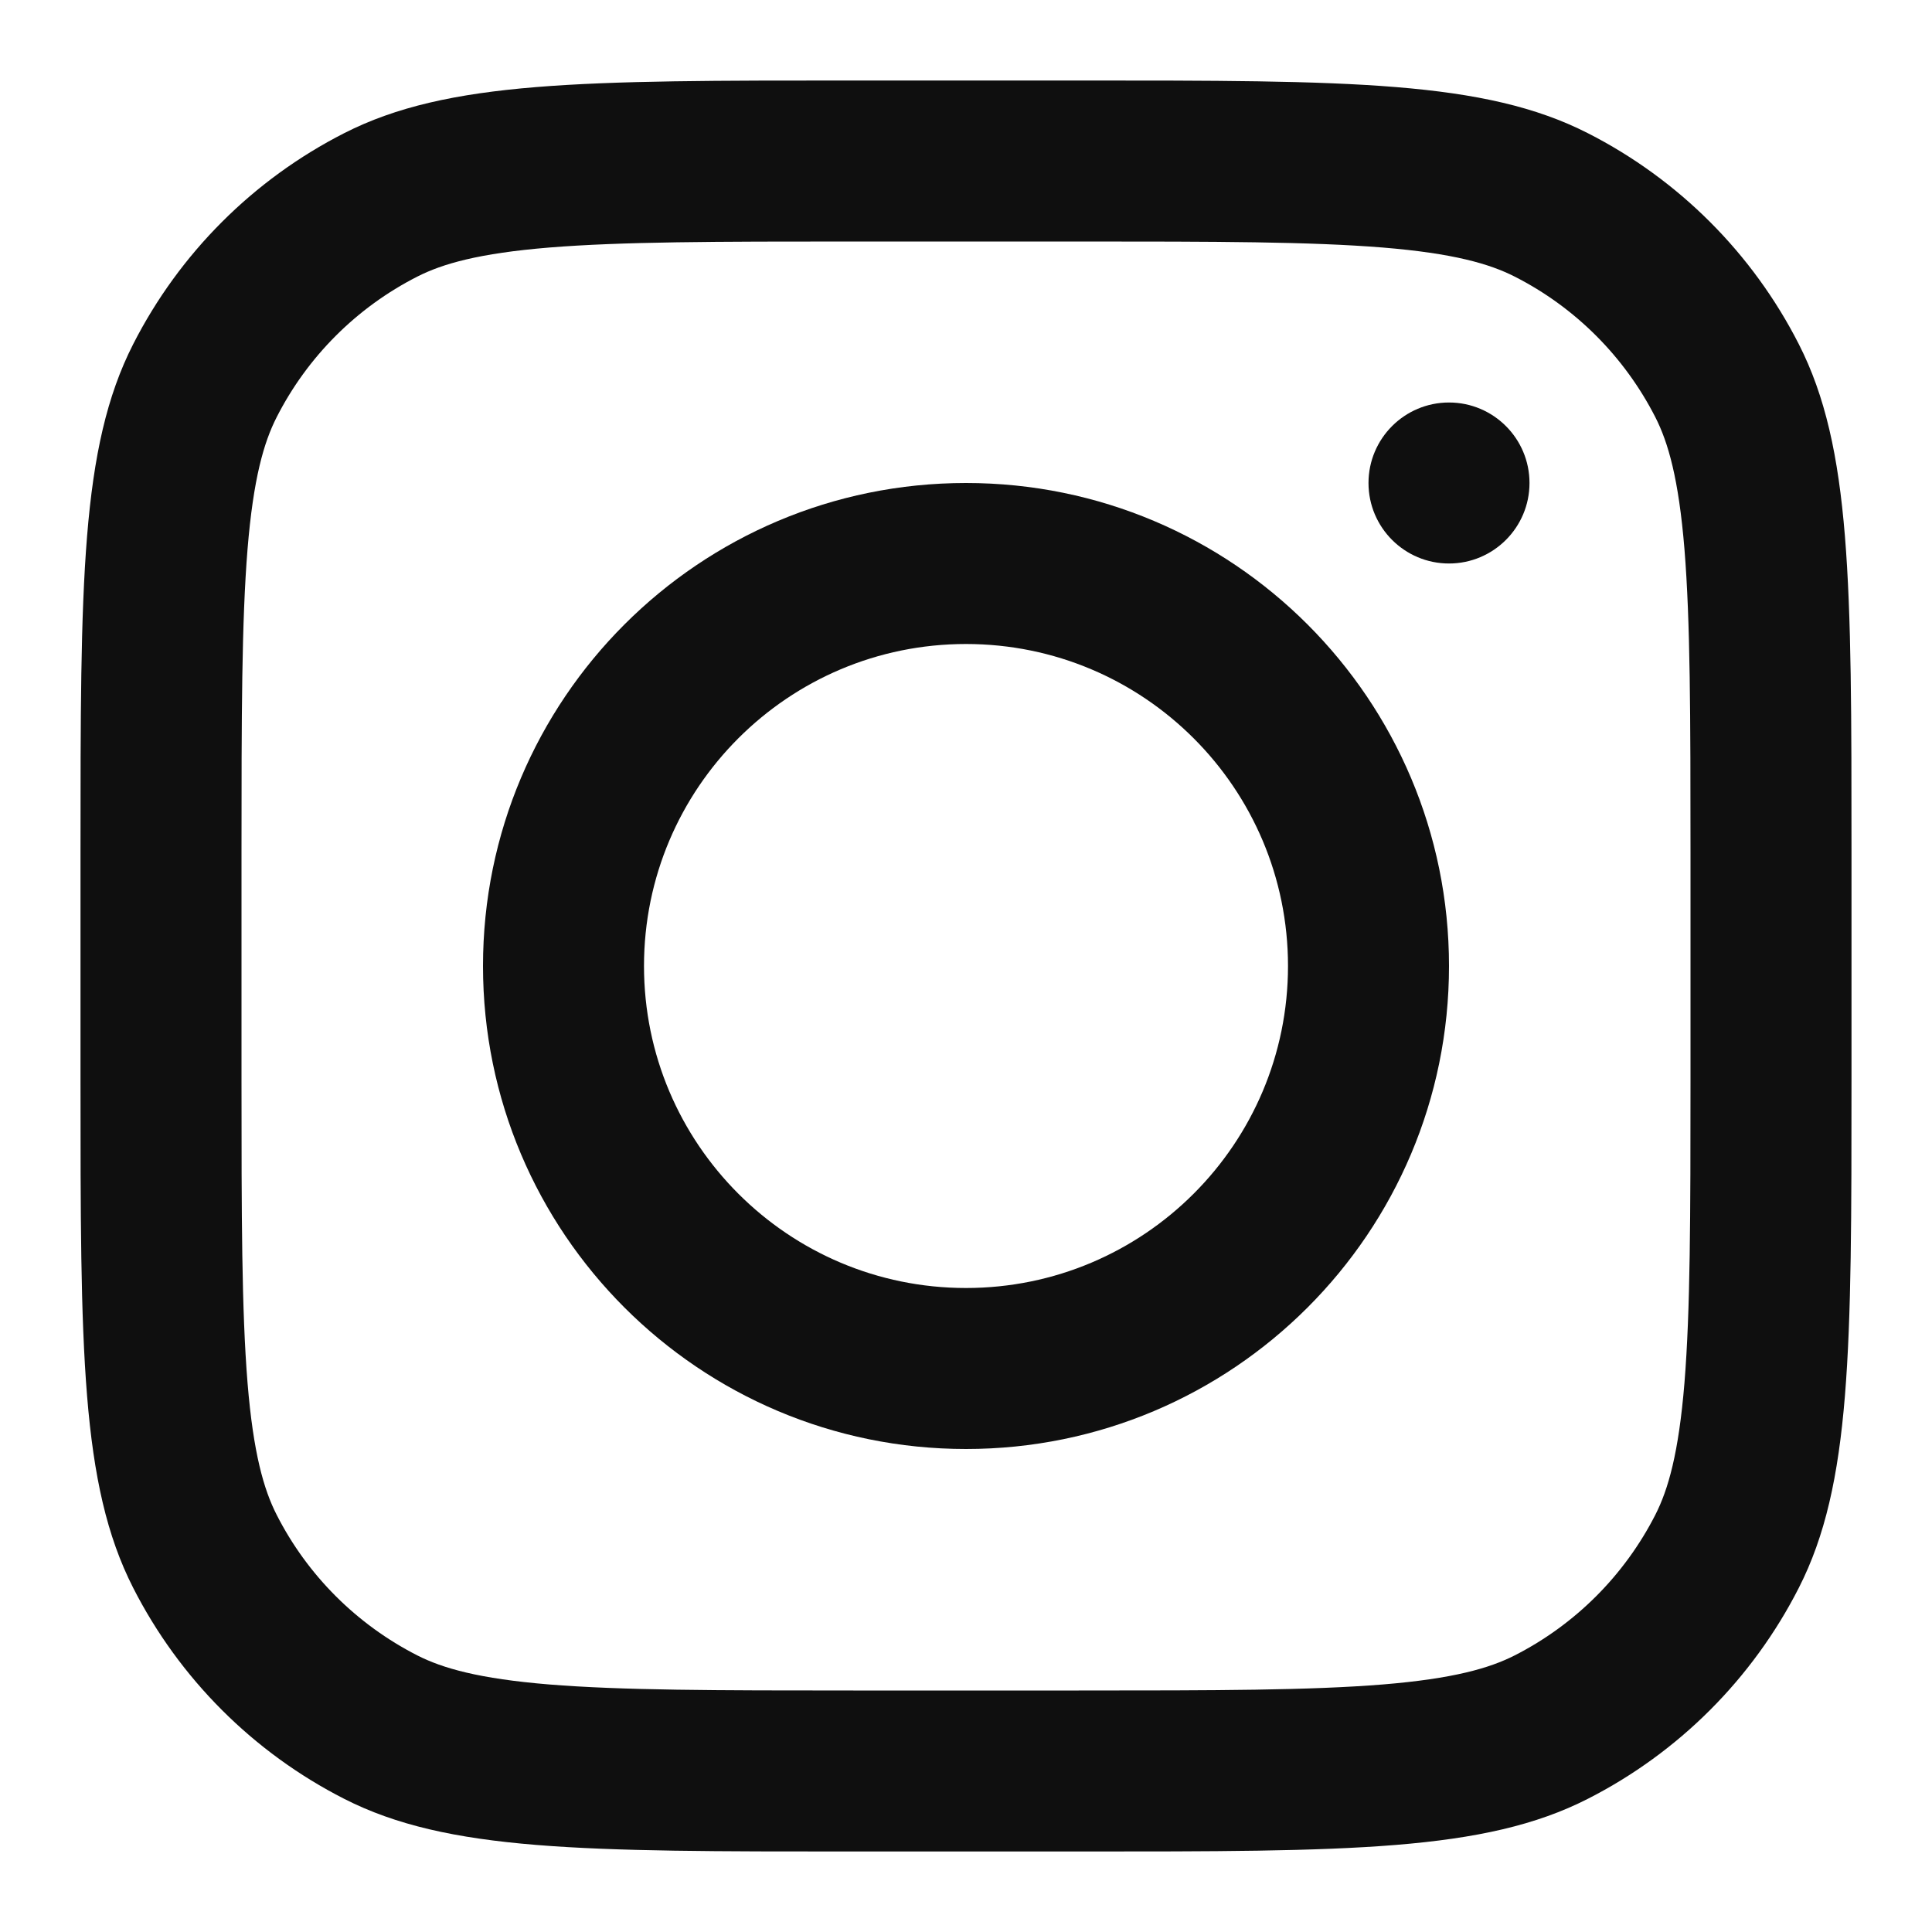
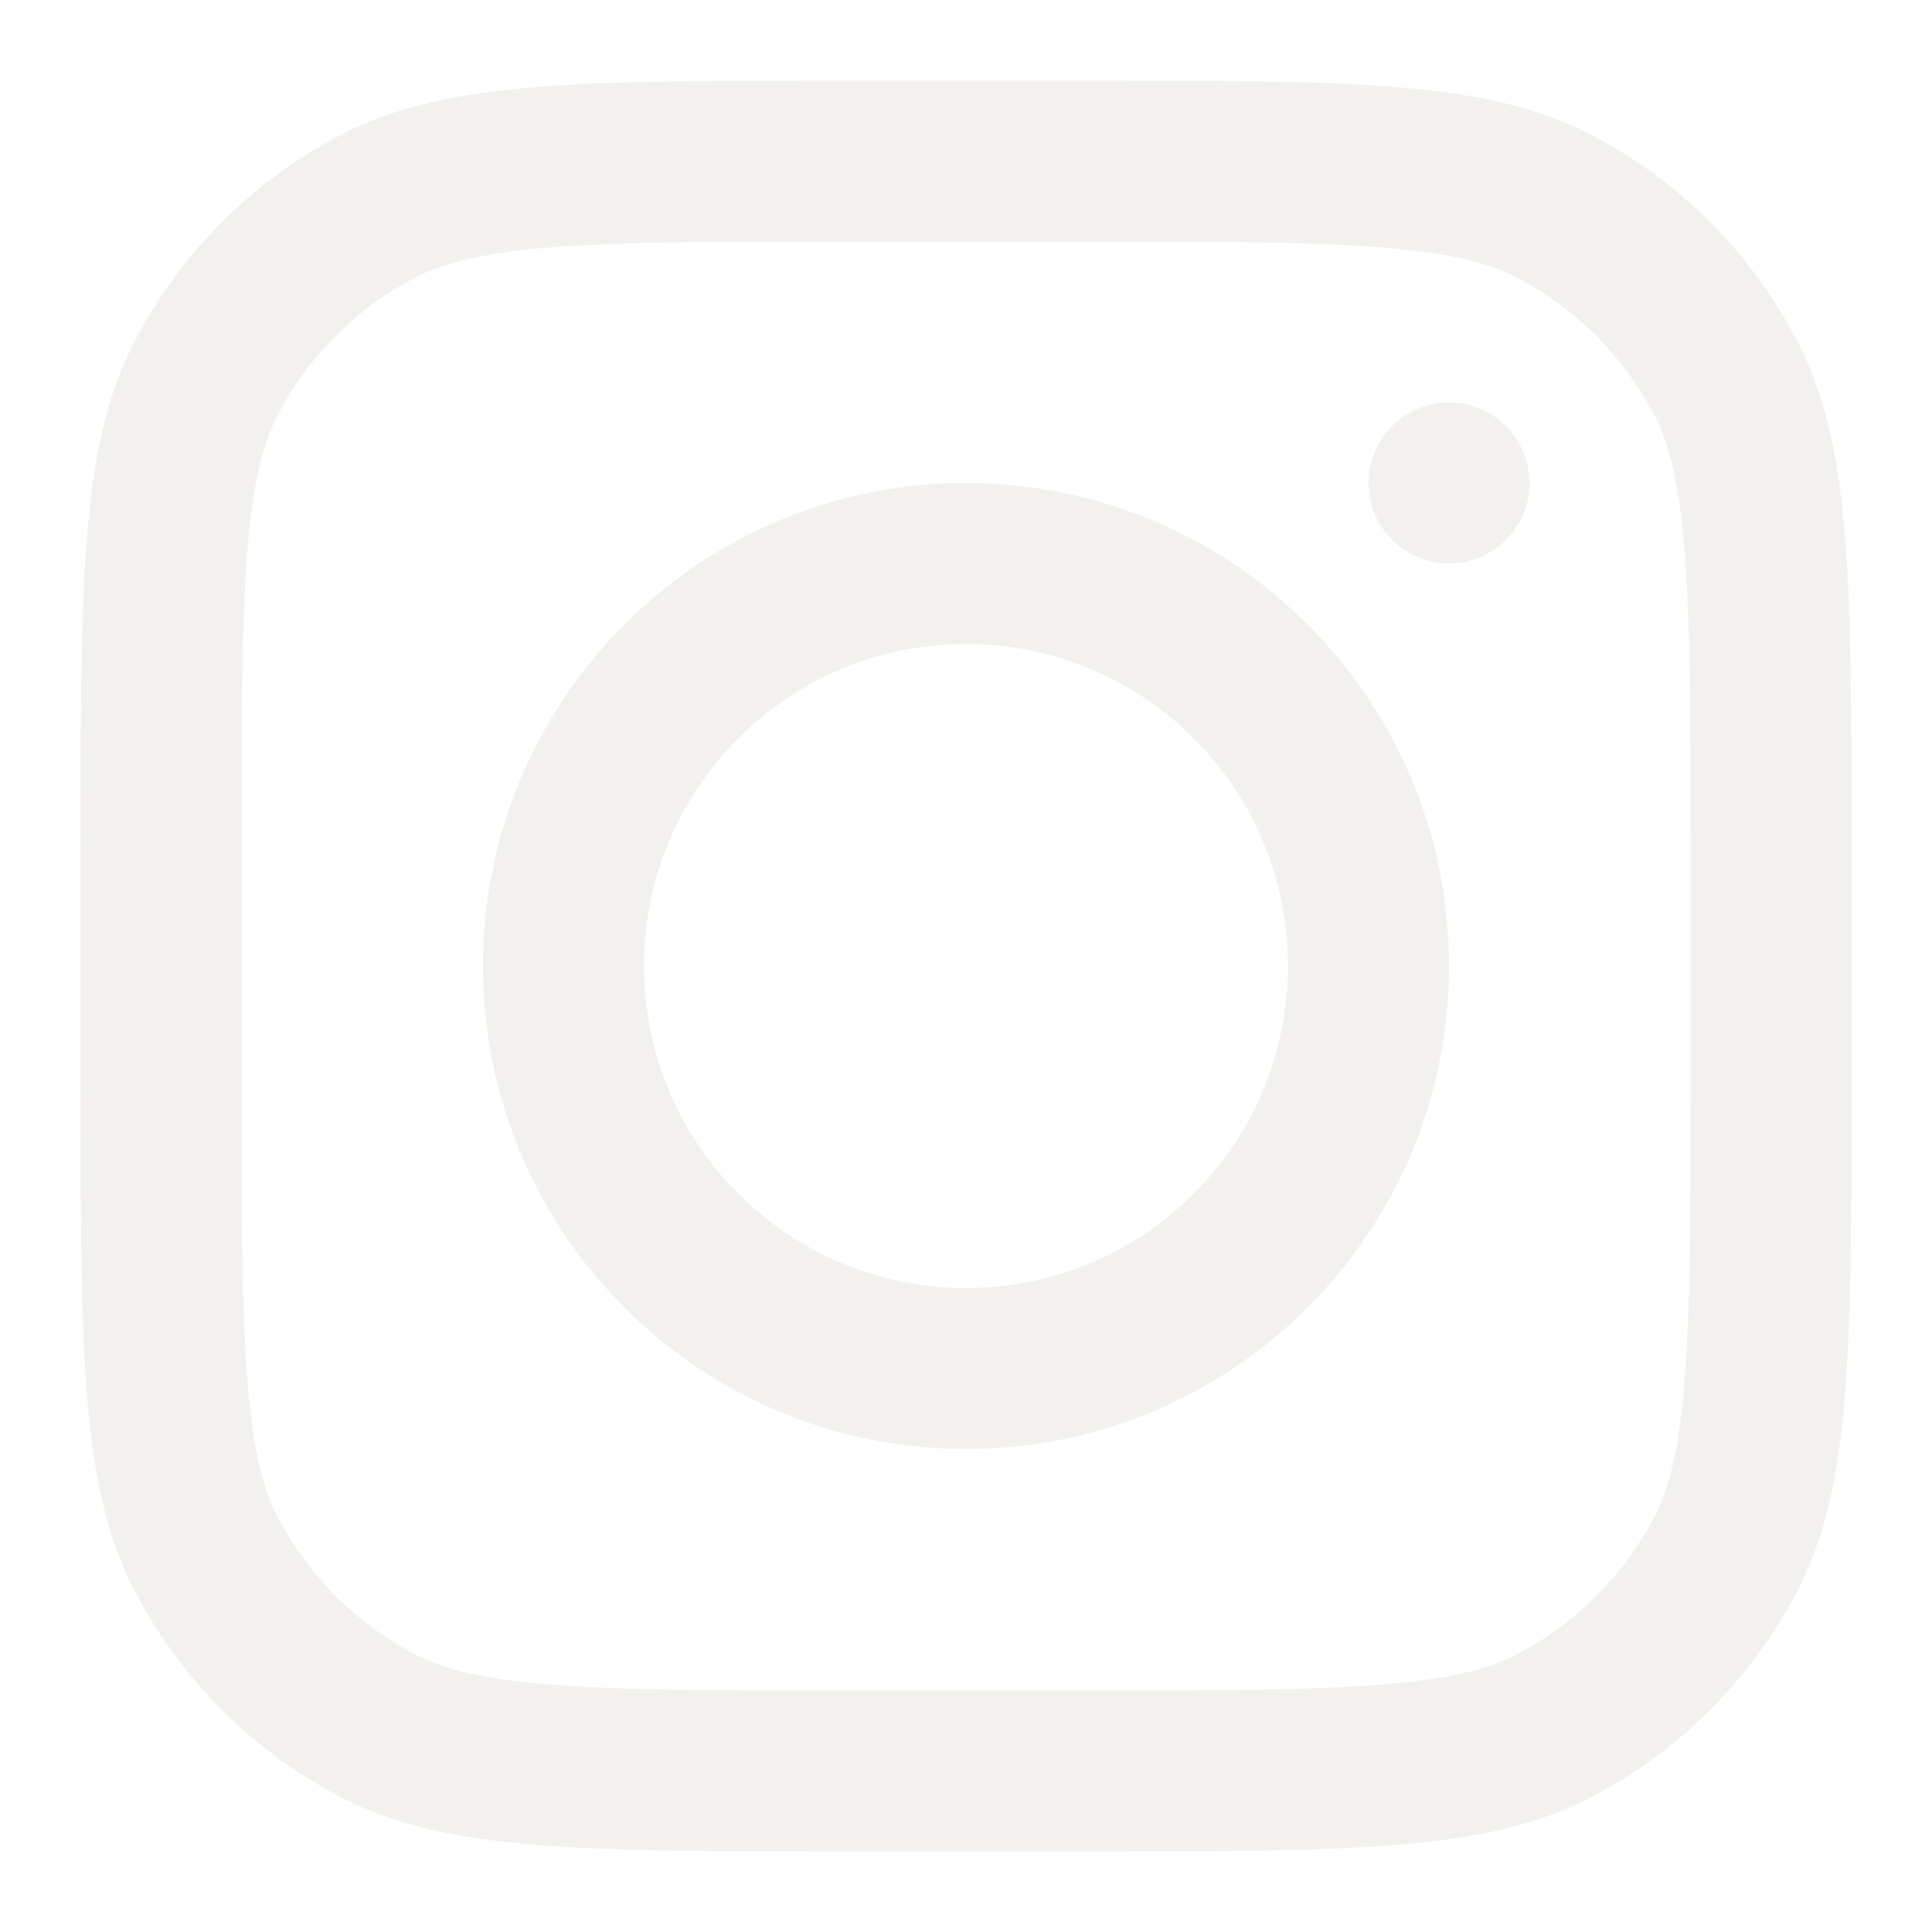
<svg xmlns="http://www.w3.org/2000/svg" width="800px" height="800px" viewBox="0 0 24 24" fill="none">
-   <path fill-rule="evenodd" clip-rule="evenodd" d="M12 18C15.314 18 18 15.314 18 12C18 8.686 15.314 6 12 6C8.686 6 6 8.686 6 12C6 15.314 8.686 18 12 18ZM12 16C14.209 16 16 14.209 16 12C16 9.791 14.209 8 12 8C9.791 8 8 9.791 8 12C8 14.209 9.791 16 12 16Z" fill="#0F0F0F" />
-   <path d="M18 5C17.448 5 17 5.448 17 6C17 6.552 17.448 7 18 7C18.552 7 19 6.552 19 6C19 5.448 18.552 5 18 5Z" fill="#0F0F0F" />
-   <path fill-rule="evenodd" clip-rule="evenodd" d="M1.654 4.276C1 5.56 1 7.24 1 10.6V13.4C1 16.76 1 18.441 1.654 19.724C2.229 20.853 3.147 21.771 4.276 22.346C5.56 23 7.24 23 10.6 23H13.4C16.76 23 18.441 23 19.724 22.346C20.853 21.771 21.771 20.853 22.346 19.724C23 18.441 23 16.76 23 13.4V10.6C23 7.24 23 5.56 22.346 4.276C21.771 3.147 20.853 2.229 19.724 1.654C18.441 1 16.76 1 13.4 1H10.6C7.24 1 5.56 1 4.276 1.654C3.147 2.229 2.229 3.147 1.654 4.276ZM13.4 3H10.6C8.887 3 7.722 3.002 6.822 3.075C5.945 3.147 5.497 3.277 5.184 3.436C4.431 3.819 3.819 4.431 3.436 5.184C3.277 5.497 3.147 5.945 3.075 6.822C3.002 7.722 3 8.887 3 10.6V13.4C3 15.113 3.002 16.278 3.075 17.178C3.147 18.055 3.277 18.503 3.436 18.816C3.819 19.569 4.431 20.18 5.184 20.564C5.497 20.723 5.945 20.853 6.822 20.925C7.722 20.998 8.887 21 10.6 21H13.4C15.113 21 16.278 20.998 17.178 20.925C18.055 20.853 18.503 20.723 18.816 20.564C19.569 20.18 20.18 19.569 20.564 18.816C20.723 18.503 20.853 18.055 20.925 17.178C20.998 16.278 21 15.113 21 13.4V10.6C21 8.887 20.998 7.722 20.925 6.822C20.853 5.945 20.723 5.497 20.564 5.184C20.18 4.431 19.569 3.819 18.816 3.436C18.503 3.277 18.055 3.147 17.178 3.075C16.278 3.002 15.113 3 13.4 3Z" fill="#0F0F0F" />
+   <path fill-rule="evenodd" clip-rule="evenodd" d="M12 18C15.314 18 18 15.314 18 12C18 8.686 15.314 6 12 6C8.686 6 6 8.686 6 12C6 15.314 8.686 18 12 18ZM12 16C14.209 16 16 14.209 16 12C16 9.791 14.209 8 12 8C9.791 8 8 9.791 8 12C8 14.209 9.791 16 12 16Z" fill="#F2F1EE" />
+   <path d="M18 5C17.448 5 17 5.448 17 6C17 6.552 17.448 7 18 7C18.552 7 19 6.552 19 6C19 5.448 18.552 5 18 5Z" fill="#F2F1EE" />
+   <path fill-rule="evenodd" clip-rule="evenodd" d="M1.654 4.276C1 5.56 1 7.24 1 10.6V13.4C1 16.76 1 18.441 1.654 19.724C2.229 20.853 3.147 21.771 4.276 22.346C5.56 23 7.24 23 10.6 23H13.4C16.76 23 18.441 23 19.724 22.346C20.853 21.771 21.771 20.853 22.346 19.724C23 18.441 23 16.76 23 13.4V10.6C23 7.24 23 5.56 22.346 4.276C21.771 3.147 20.853 2.229 19.724 1.654C18.441 1 16.76 1 13.4 1H10.6C7.24 1 5.56 1 4.276 1.654C3.147 2.229 2.229 3.147 1.654 4.276ZM13.4 3H10.6C8.887 3 7.722 3.002 6.822 3.075C5.945 3.147 5.497 3.277 5.184 3.436C4.431 3.819 3.819 4.431 3.436 5.184C3.277 5.497 3.147 5.945 3.075 6.822C3.002 7.722 3 8.887 3 10.6V13.4C3 15.113 3.002 16.278 3.075 17.178C3.147 18.055 3.277 18.503 3.436 18.816C3.819 19.569 4.431 20.18 5.184 20.564C5.497 20.723 5.945 20.853 6.822 20.925C7.722 20.998 8.887 21 10.6 21H13.4C15.113 21 16.278 20.998 17.178 20.925C18.055 20.853 18.503 20.723 18.816 20.564C19.569 20.18 20.18 19.569 20.564 18.816C20.723 18.503 20.853 18.055 20.925 17.178C20.998 16.278 21 15.113 21 13.4V10.6C21 8.887 20.998 7.722 20.925 6.822C20.853 5.945 20.723 5.497 20.564 5.184C20.18 4.431 19.569 3.819 18.816 3.436C18.503 3.277 18.055 3.147 17.178 3.075C16.278 3.002 15.113 3 13.4 3Z" fill="#F2F1EE" />
</svg>
